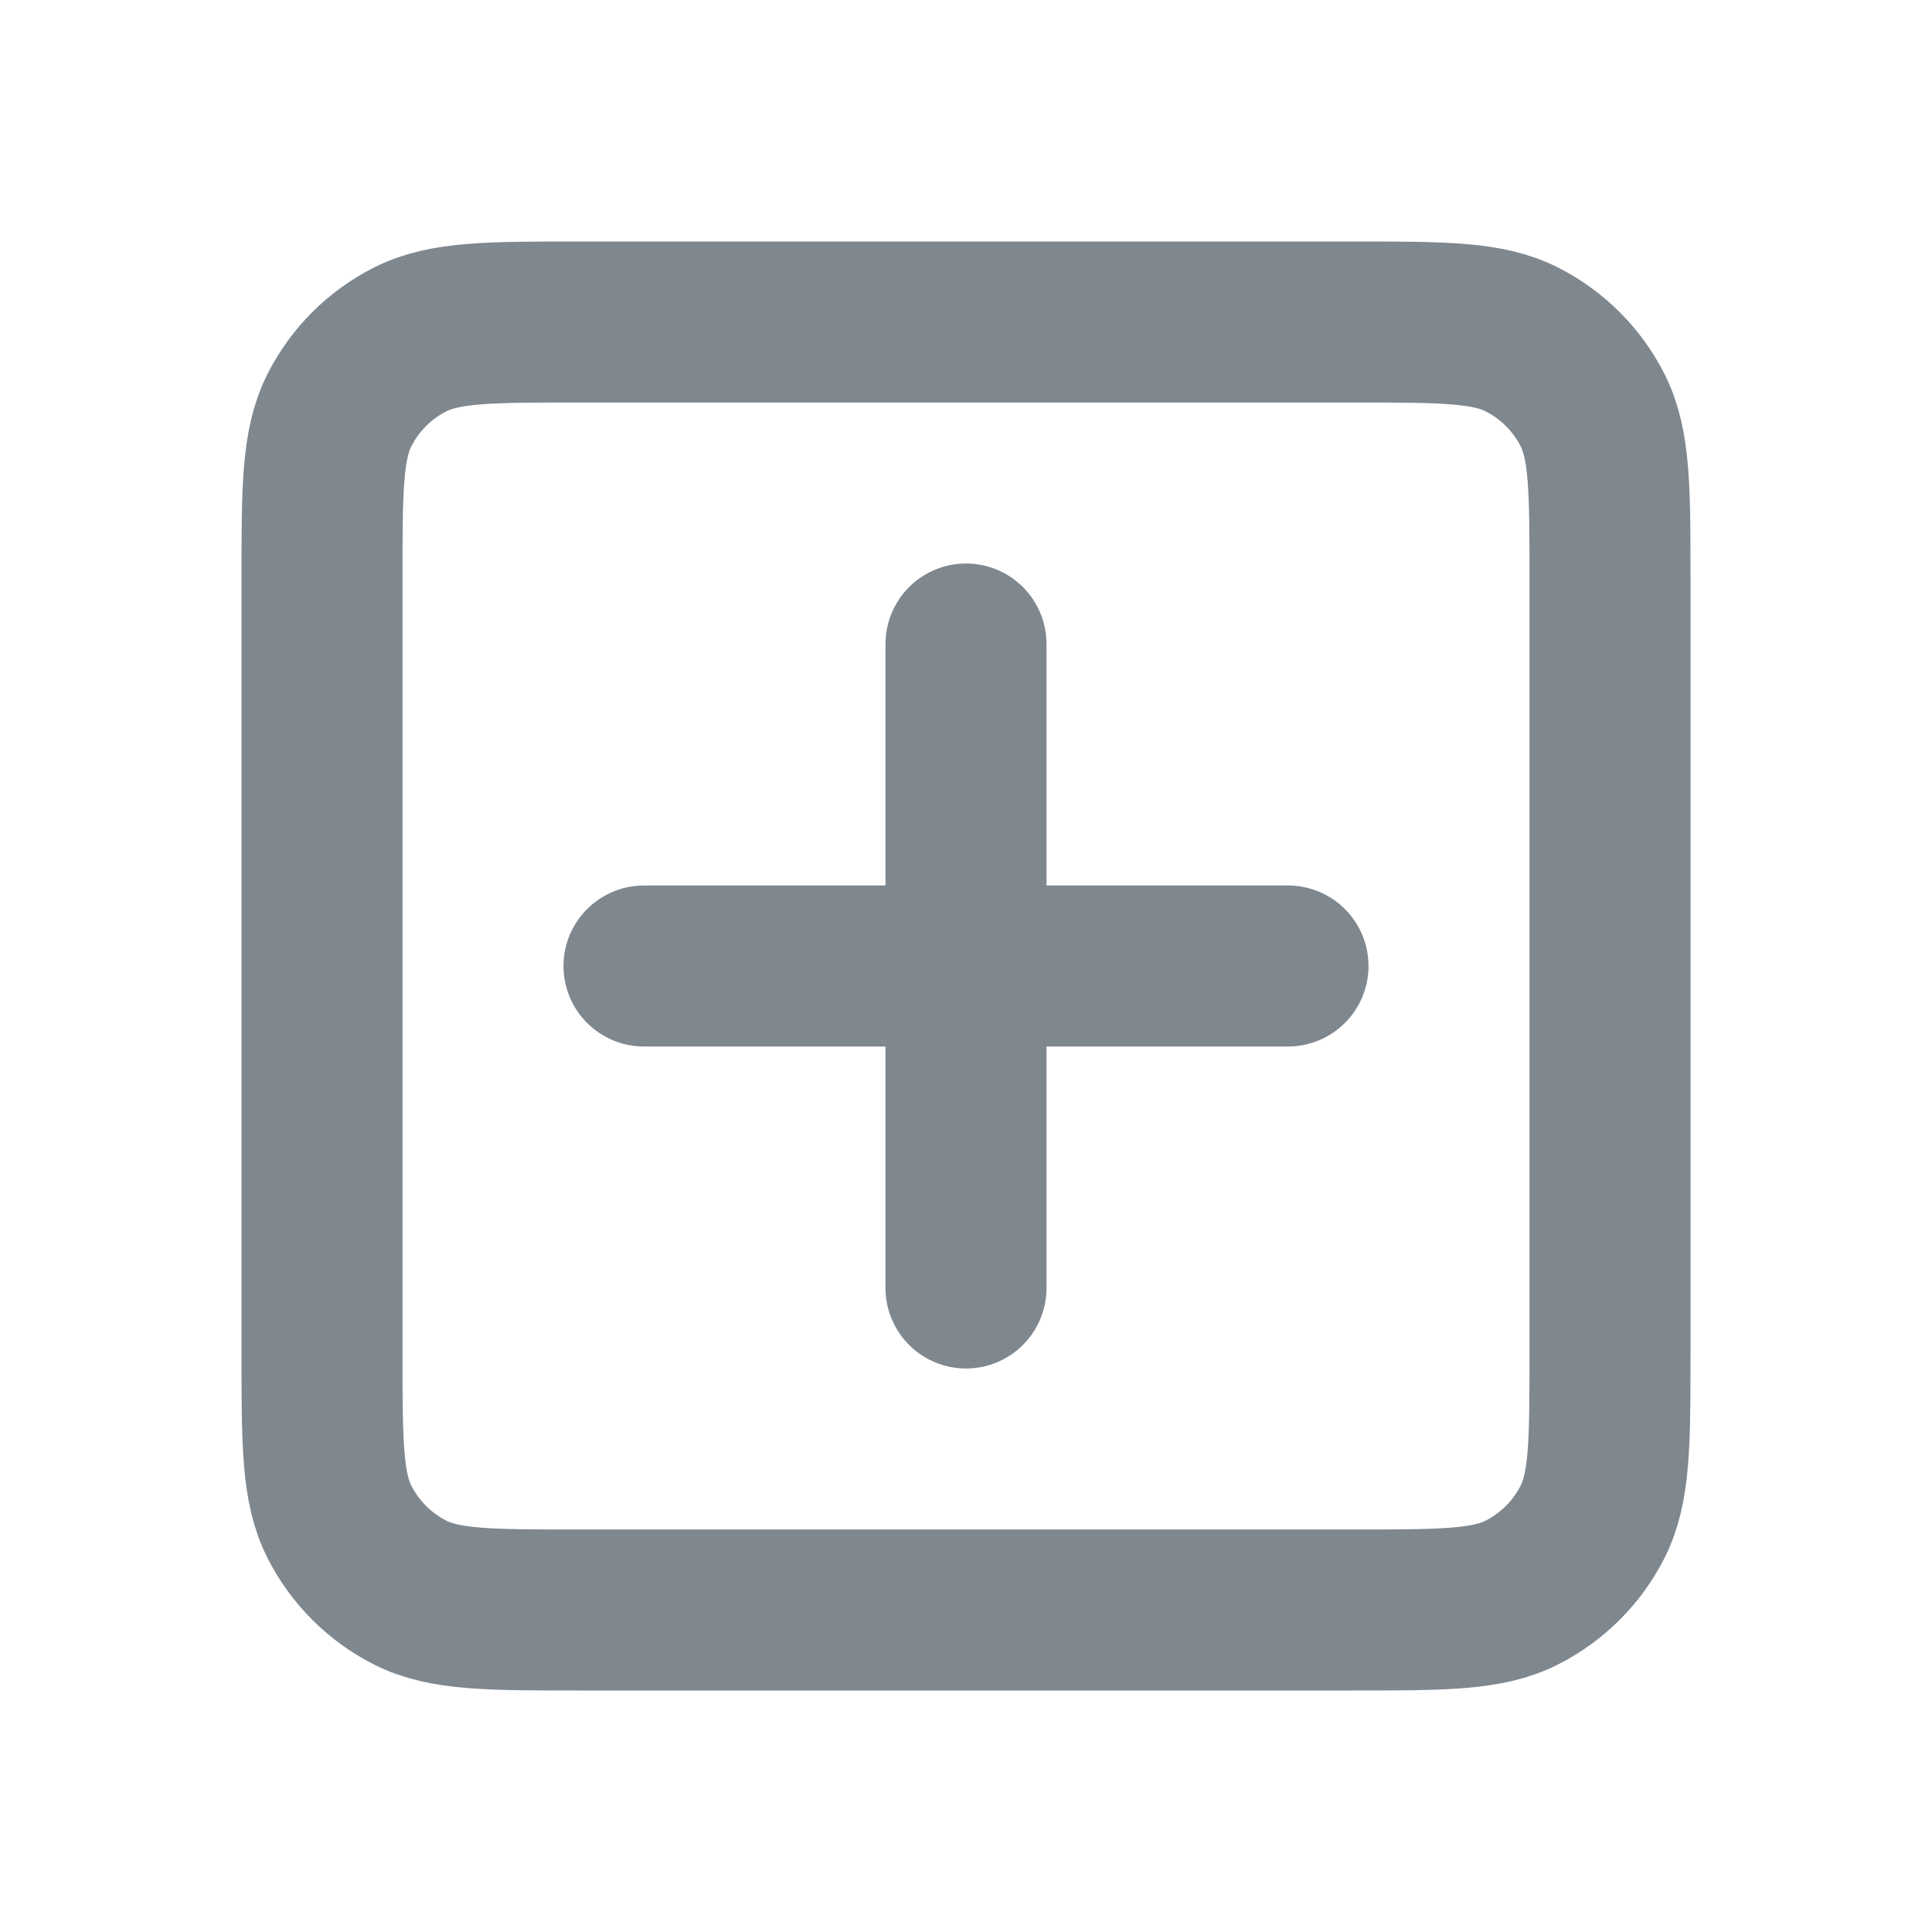
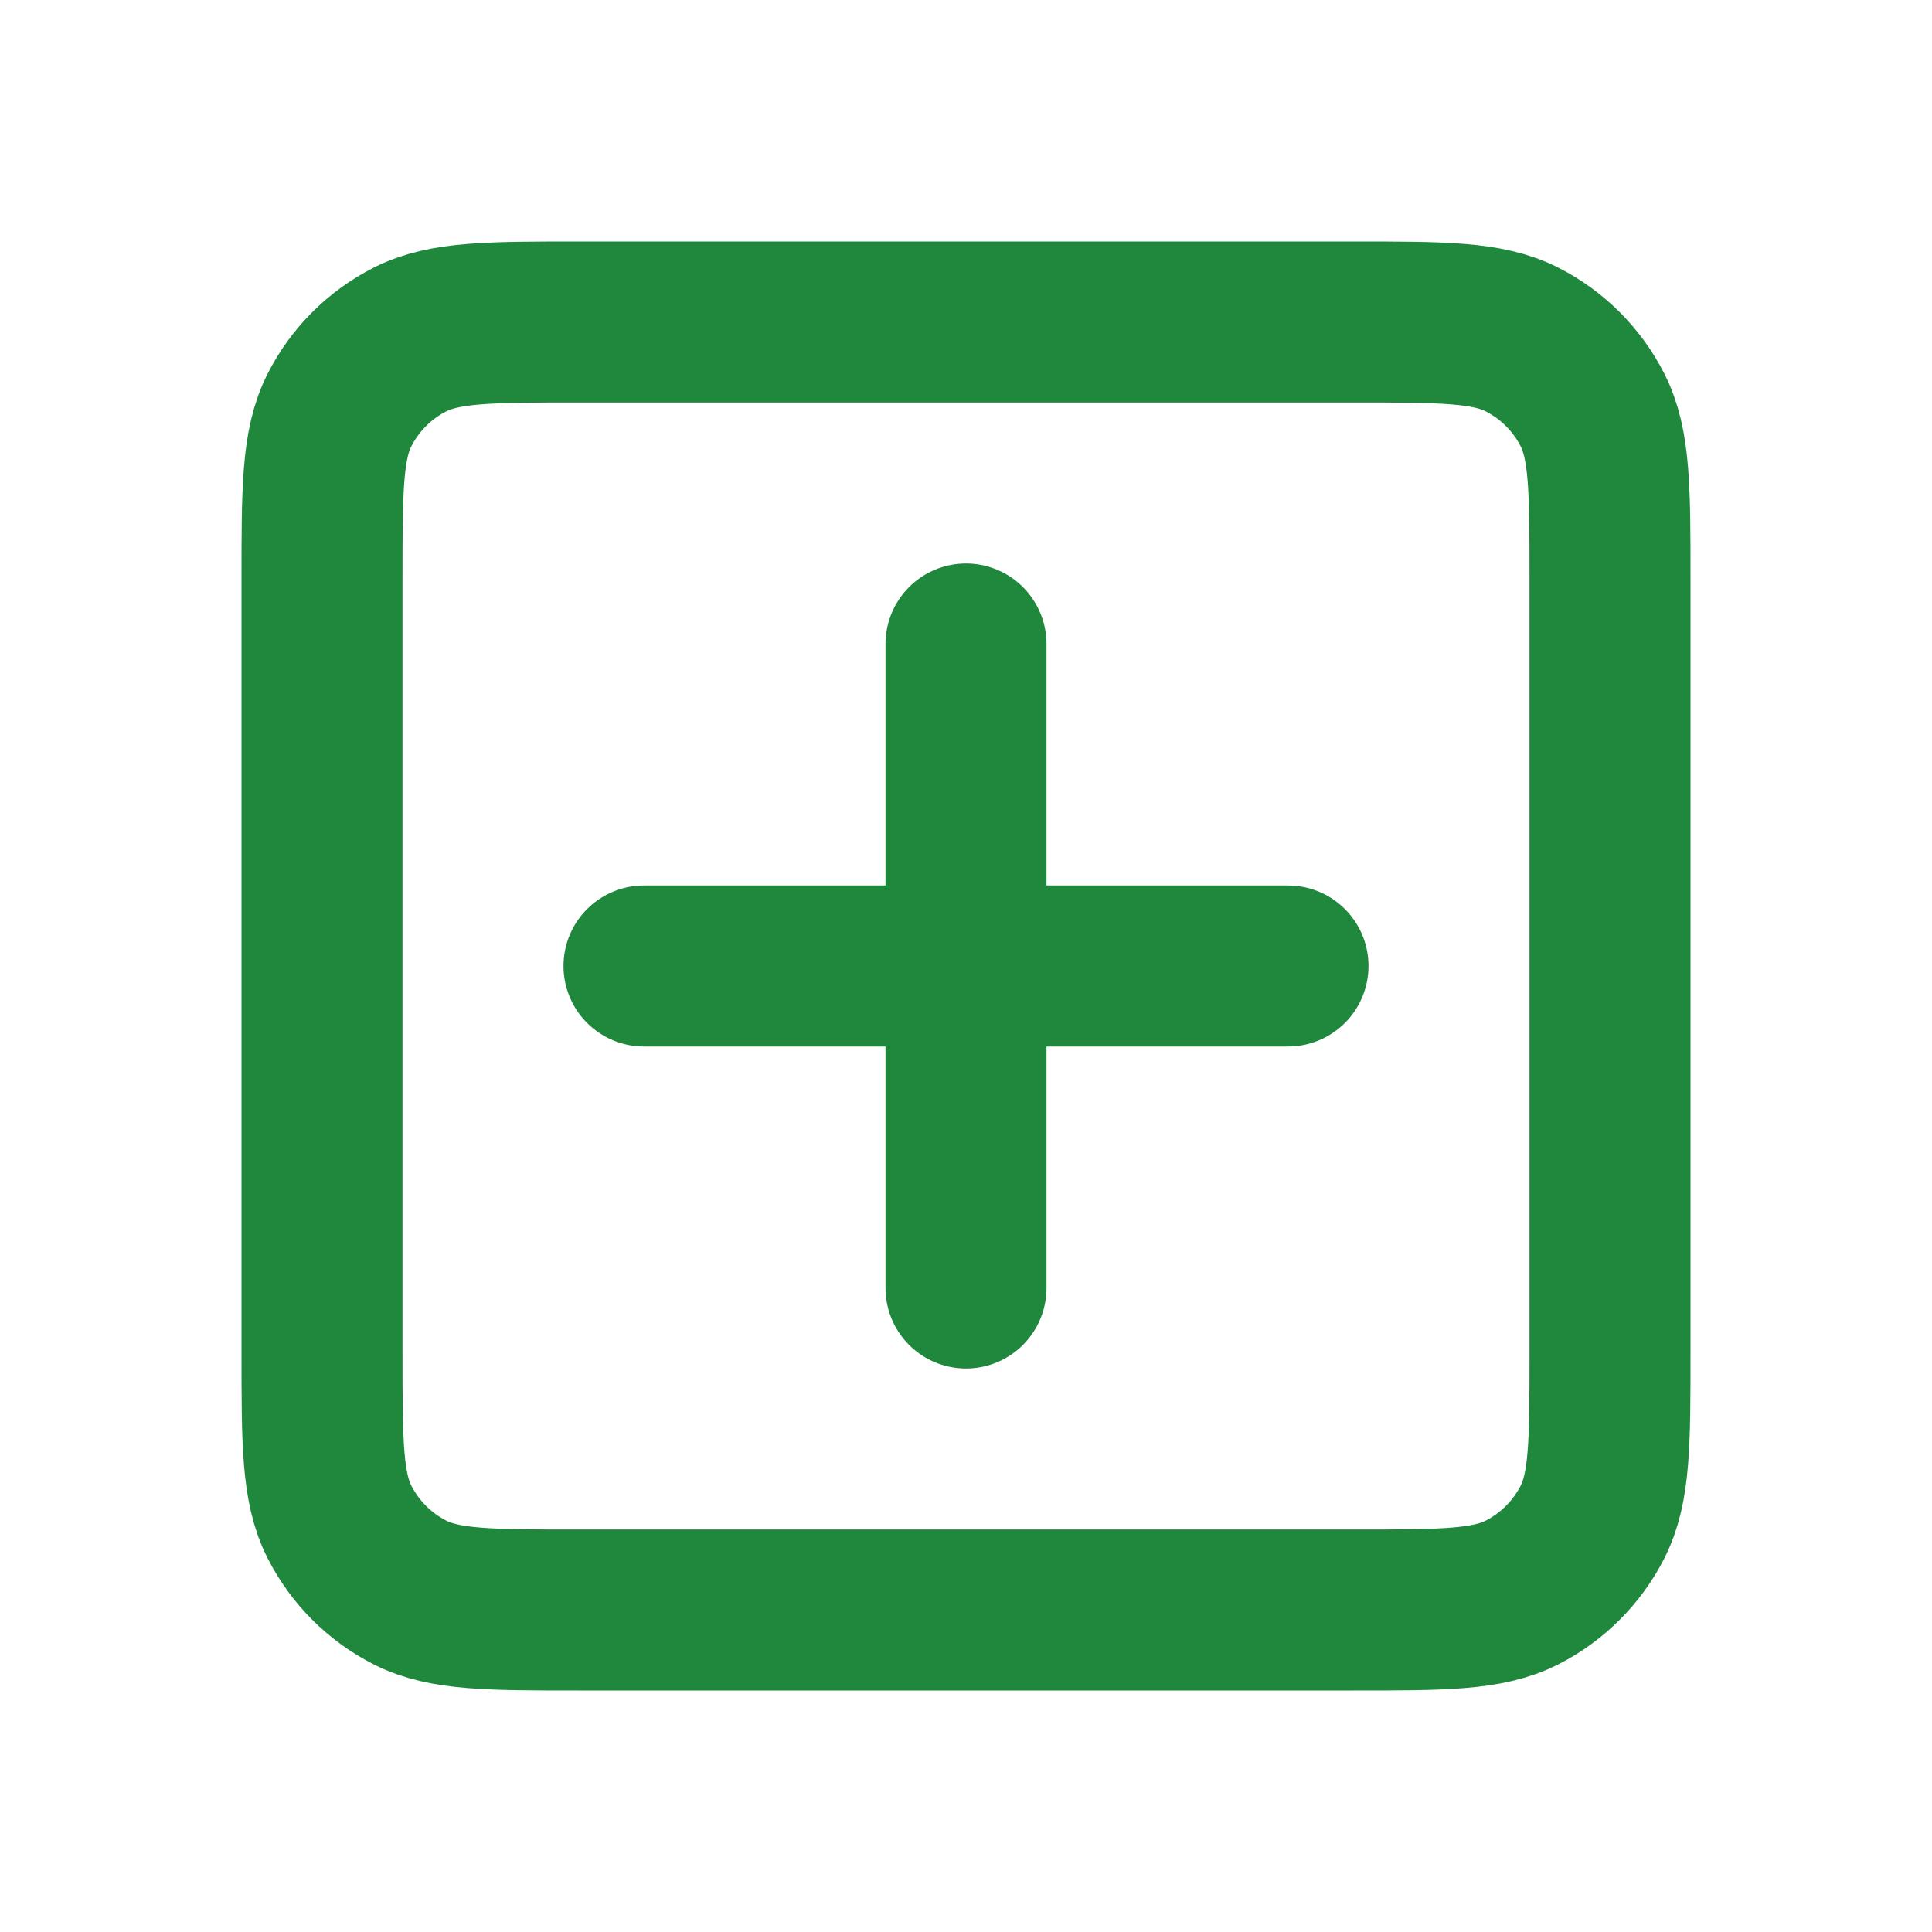
<svg xmlns="http://www.w3.org/2000/svg" width="800px" height="800px" viewBox="0 0 24 24" fill="none">
  <g id="Edit / Add_Plus_Square">
-     <path id="Vector" d="M8 12H12M12 12H16M12 12V16M12 12V8M4 16.8V7.2C4 6.08 4 5.52 4.218 5.092C4.41 4.715 4.715 4.41 5.092 4.218C5.52 4 6.08 4 7.2 4H16.8C17.92 4 18.48 4 18.908 4.218C19.284 4.41 19.59 4.715 19.782 5.092C20 5.52 20 6.08 20 7.2V16.8C20 17.92 20 18.48 19.782 18.908C19.59 19.284 19.284 19.59 18.908 19.782C18.48 20 17.922 20 16.804 20H7.197C6.079 20 5.519 20 5.092 19.782C4.715 19.59 4.41 19.284 4.218 18.908C4 18.48 4 17.92 4 16.8Z" stroke="#7f878f" stroke-width="2" stroke-linecap="round" stroke-linejoin="round" />
+     <path id="Vector" d="M8 12H12M12 12H16M12 12V16M12 12V8M4 16.8V7.2C4 6.08 4 5.52 4.218 5.092C4.41 4.715 4.715 4.41 5.092 4.218C5.52 4 6.08 4 7.2 4H16.8C17.92 4 18.48 4 18.908 4.218C19.284 4.41 19.59 4.715 19.782 5.092C20 5.52 20 6.08 20 7.2V16.8C20 17.92 20 18.48 19.782 18.908C19.59 19.284 19.284 19.59 18.908 19.782C18.48 20 17.922 20 16.804 20H7.197C6.079 20 5.519 20 5.092 19.782C4.715 19.59 4.41 19.284 4.218 18.908C4 18.48 4 17.92 4 16.8Z" stroke="#1f883d" stroke-width="2" stroke-linecap="round" stroke-linejoin="round" />
  </g>
</svg>
